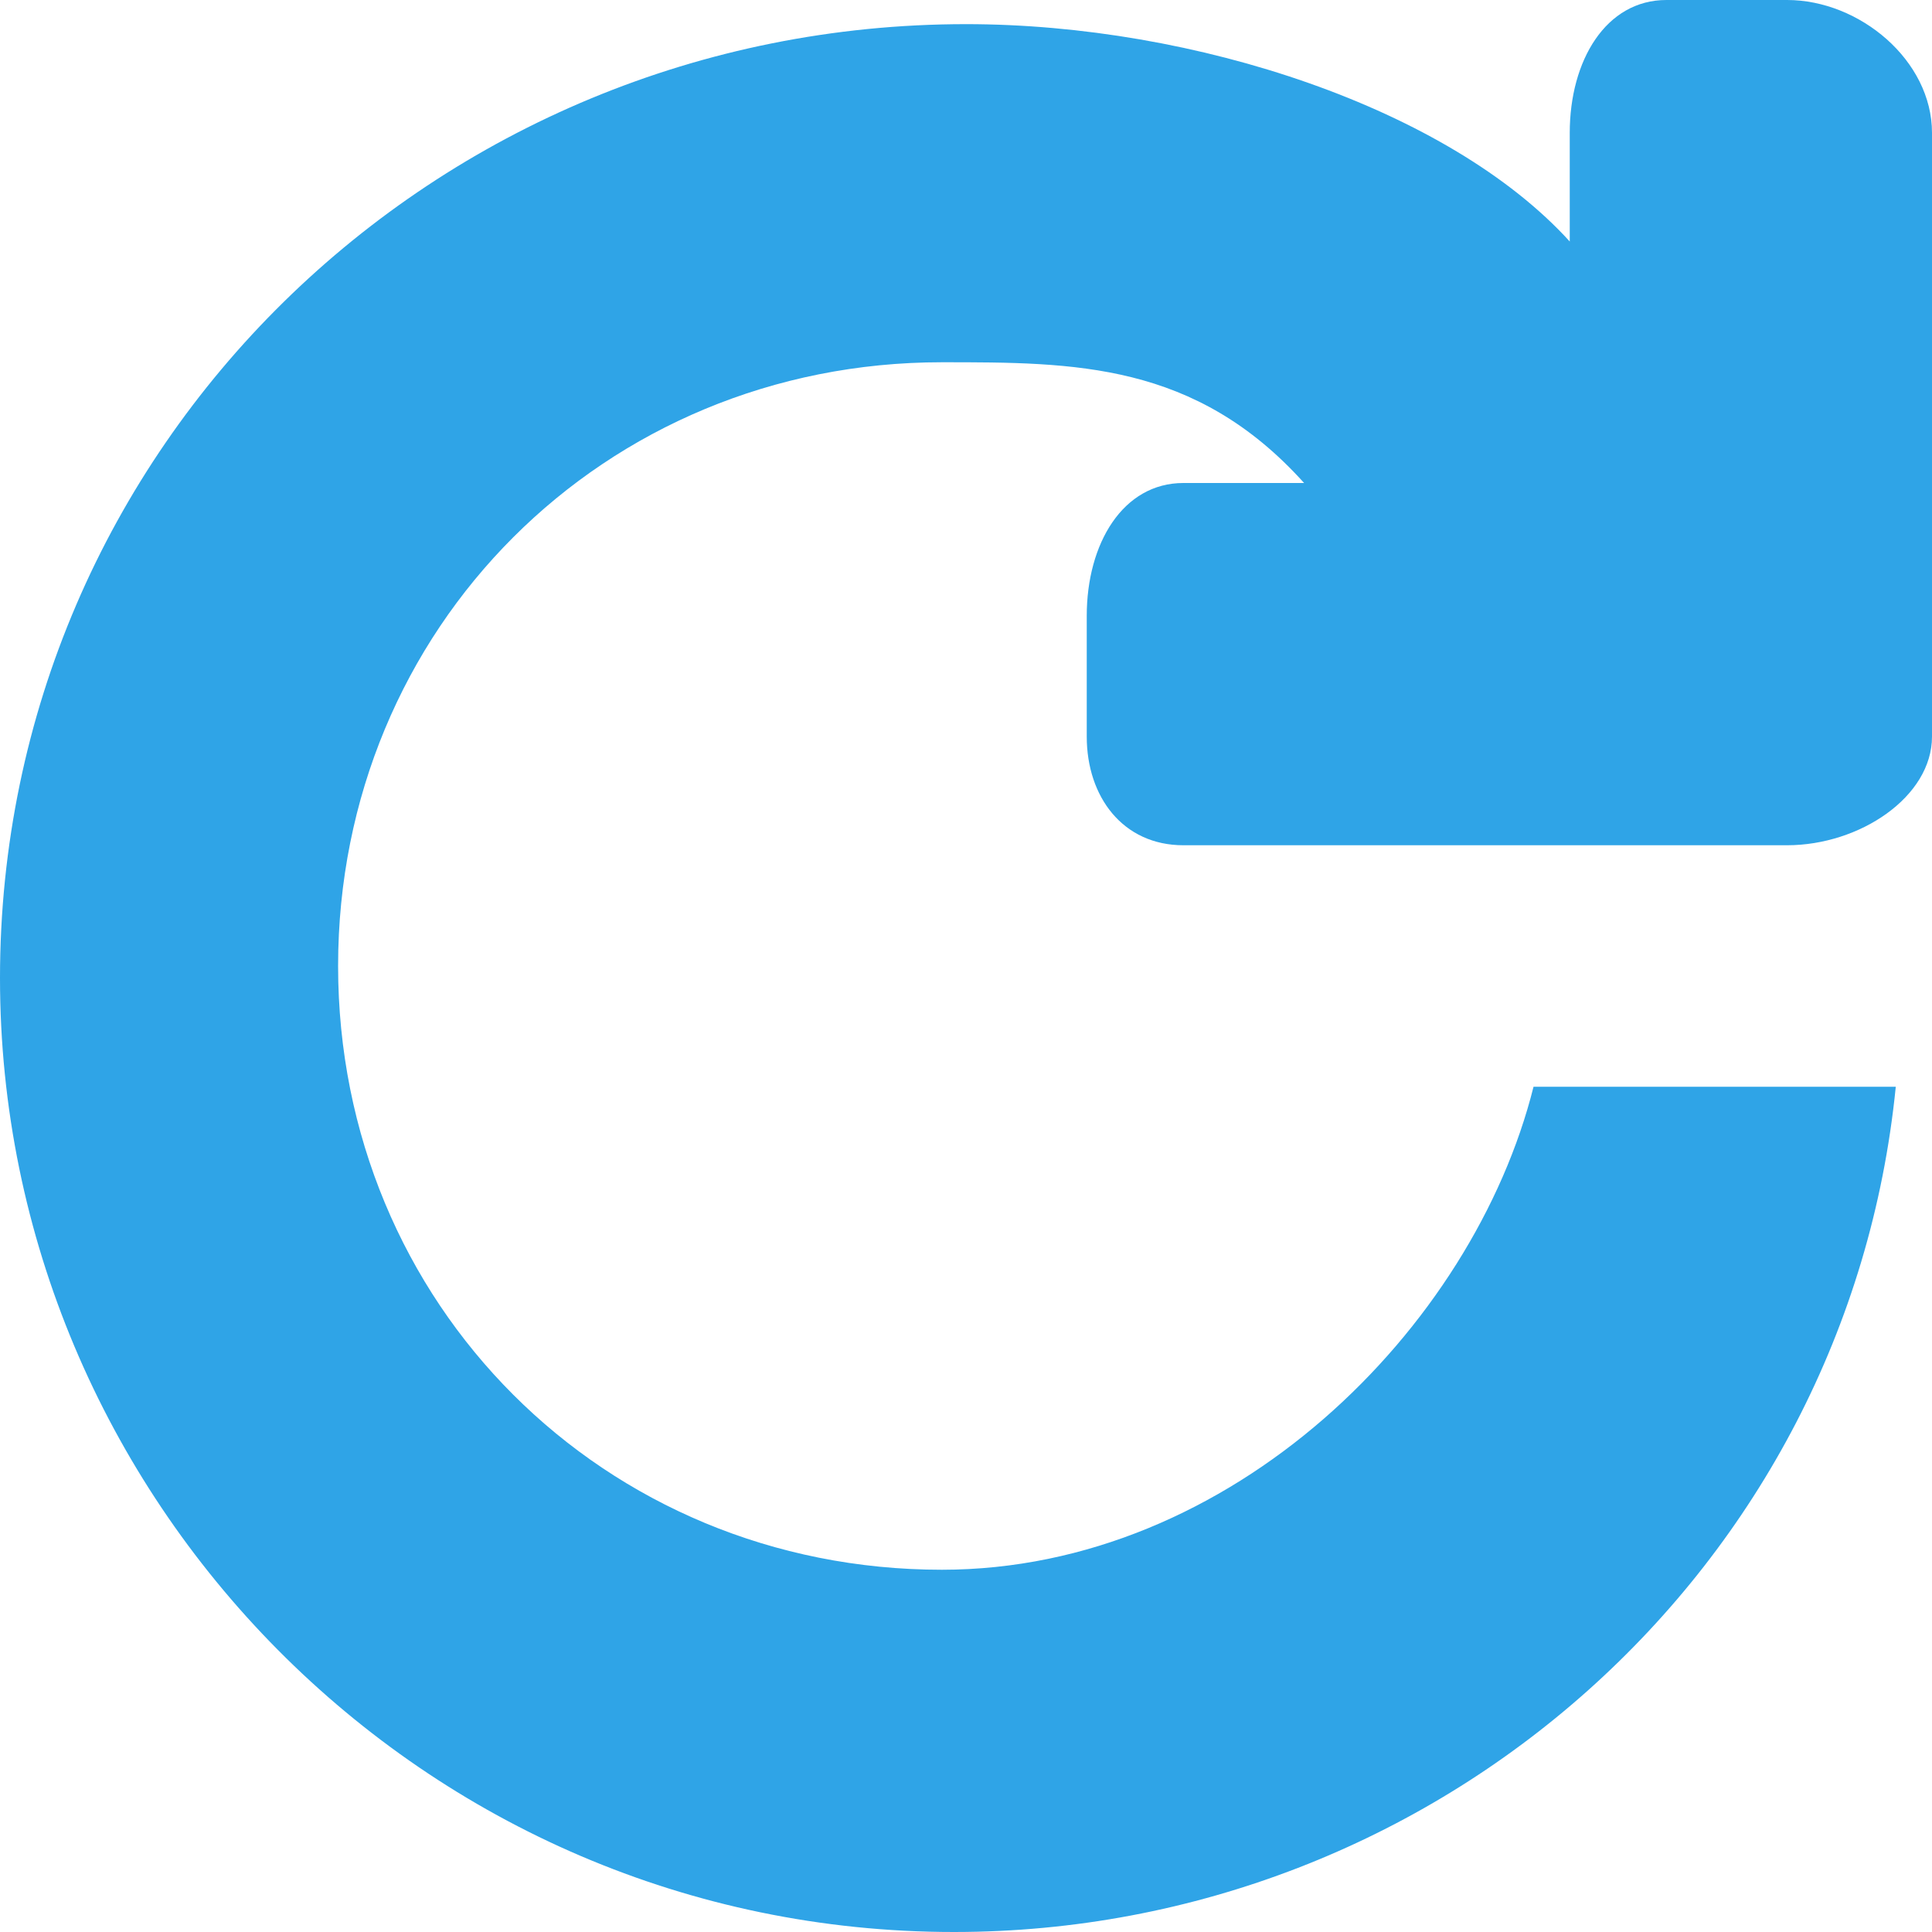
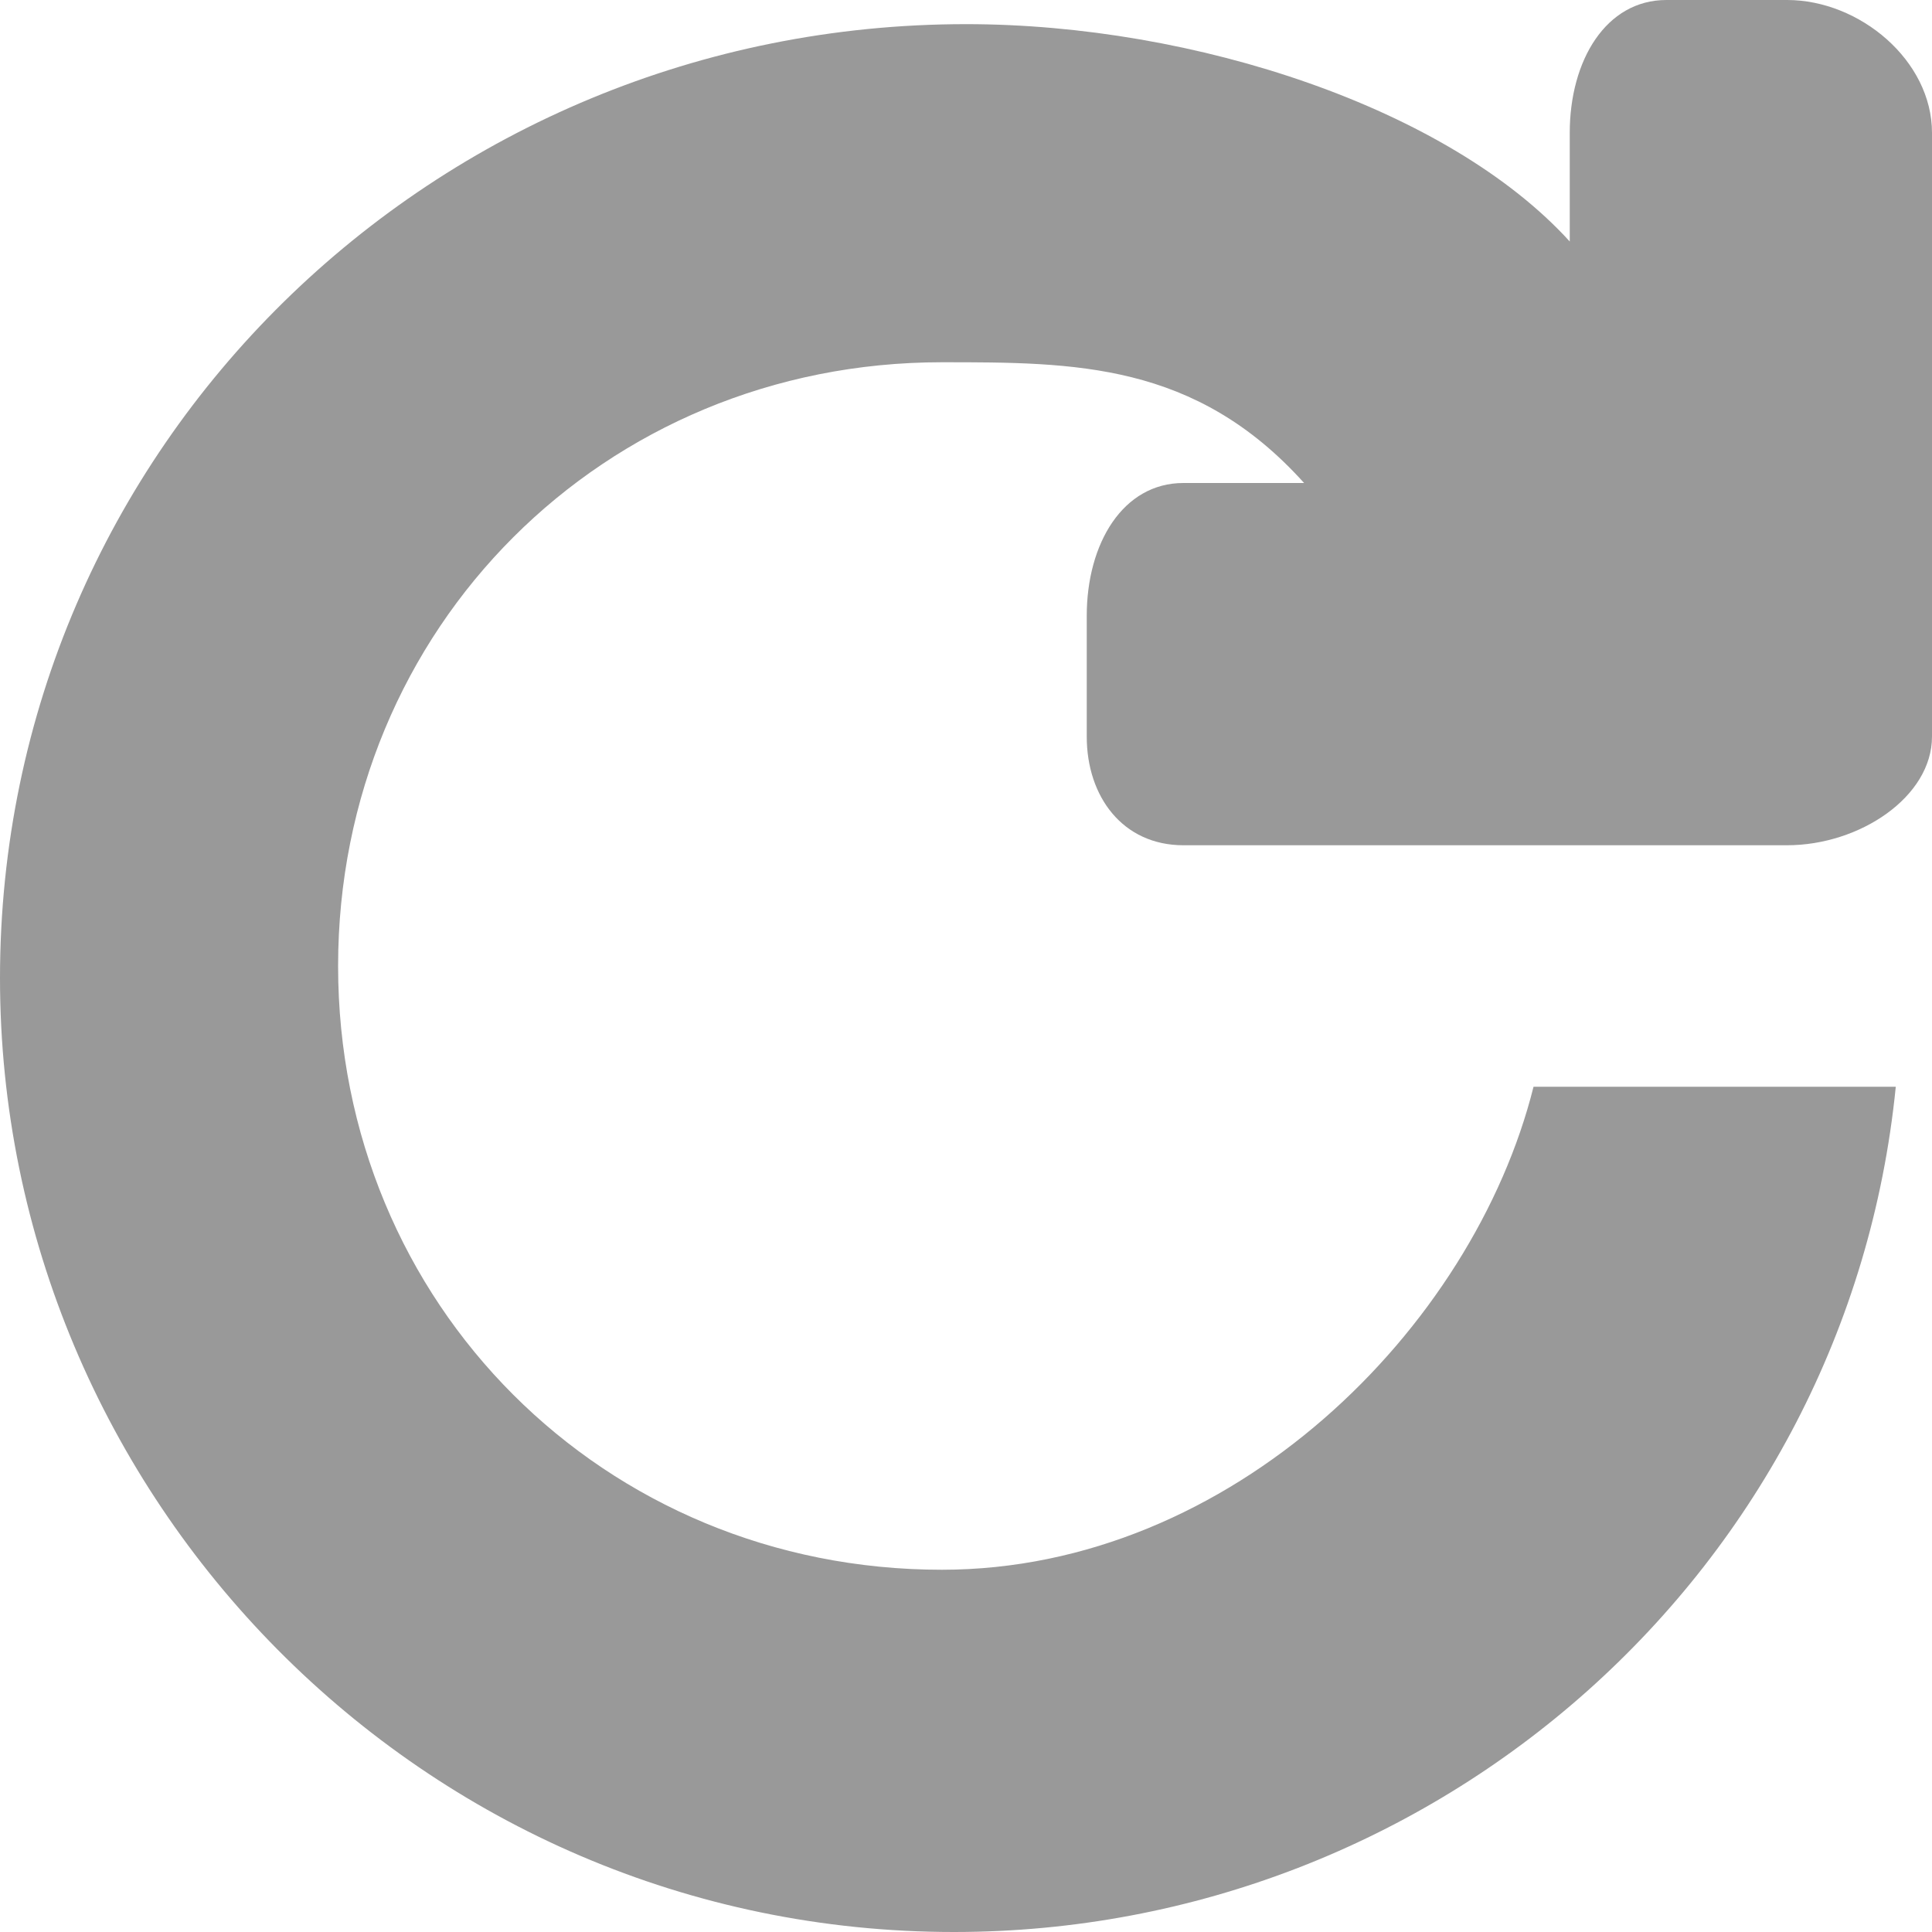
<svg xmlns="http://www.w3.org/2000/svg" width="16" height="16" viewBox="0 0 16 16" preserveAspectRatio="xMinYMid meet" overflow="visible">
-   <path d="M7.9 16c4 0 7.4-3 7.8-7h-3c-.5 2-2.5 4-4.9 4-2.8 0-5-2.2-5-5s2.2-5 5-5c1.1 0 2.1 0 3 1h-1c-.5 0-.8.5-.8 1.1v1c0 .5.3.9.8.9h5c.6 0 1.2-.4 1.2-.9v-5c0-.6-.6-1.1-1.2-1.1h-1c-.5 0-.8.5-.8 1.1v.9c-1-1.1-3.1-1.8-5-1.8-4.4 0-8 3.5-8 7.9 0 4.3 3.5 7.9 7.9 7.9z" fill="#2fa4e7" />
+   <path d="M7.9 16c4 0 7.4-3 7.8-7h-3c-.5 2-2.5 4-4.9 4-2.8 0-5-2.2-5-5s2.2-5 5-5c1.1 0 2.1 0 3 1h-1c-.5 0-.8.5-.8 1.1v1c0 .5.3.9.8.9h5c.6 0 1.2-.4 1.2-.9v-5c0-.6-.6-1.1-1.2-1.1h-1c-.5 0-.8.5-.8 1.1v.9c-1-1.1-3.1-1.8-5-1.8-4.4 0-8 3.5-8 7.9 0 4.3 3.5 7.9 7.9 7.9z" fill="#999" />
</svg>
